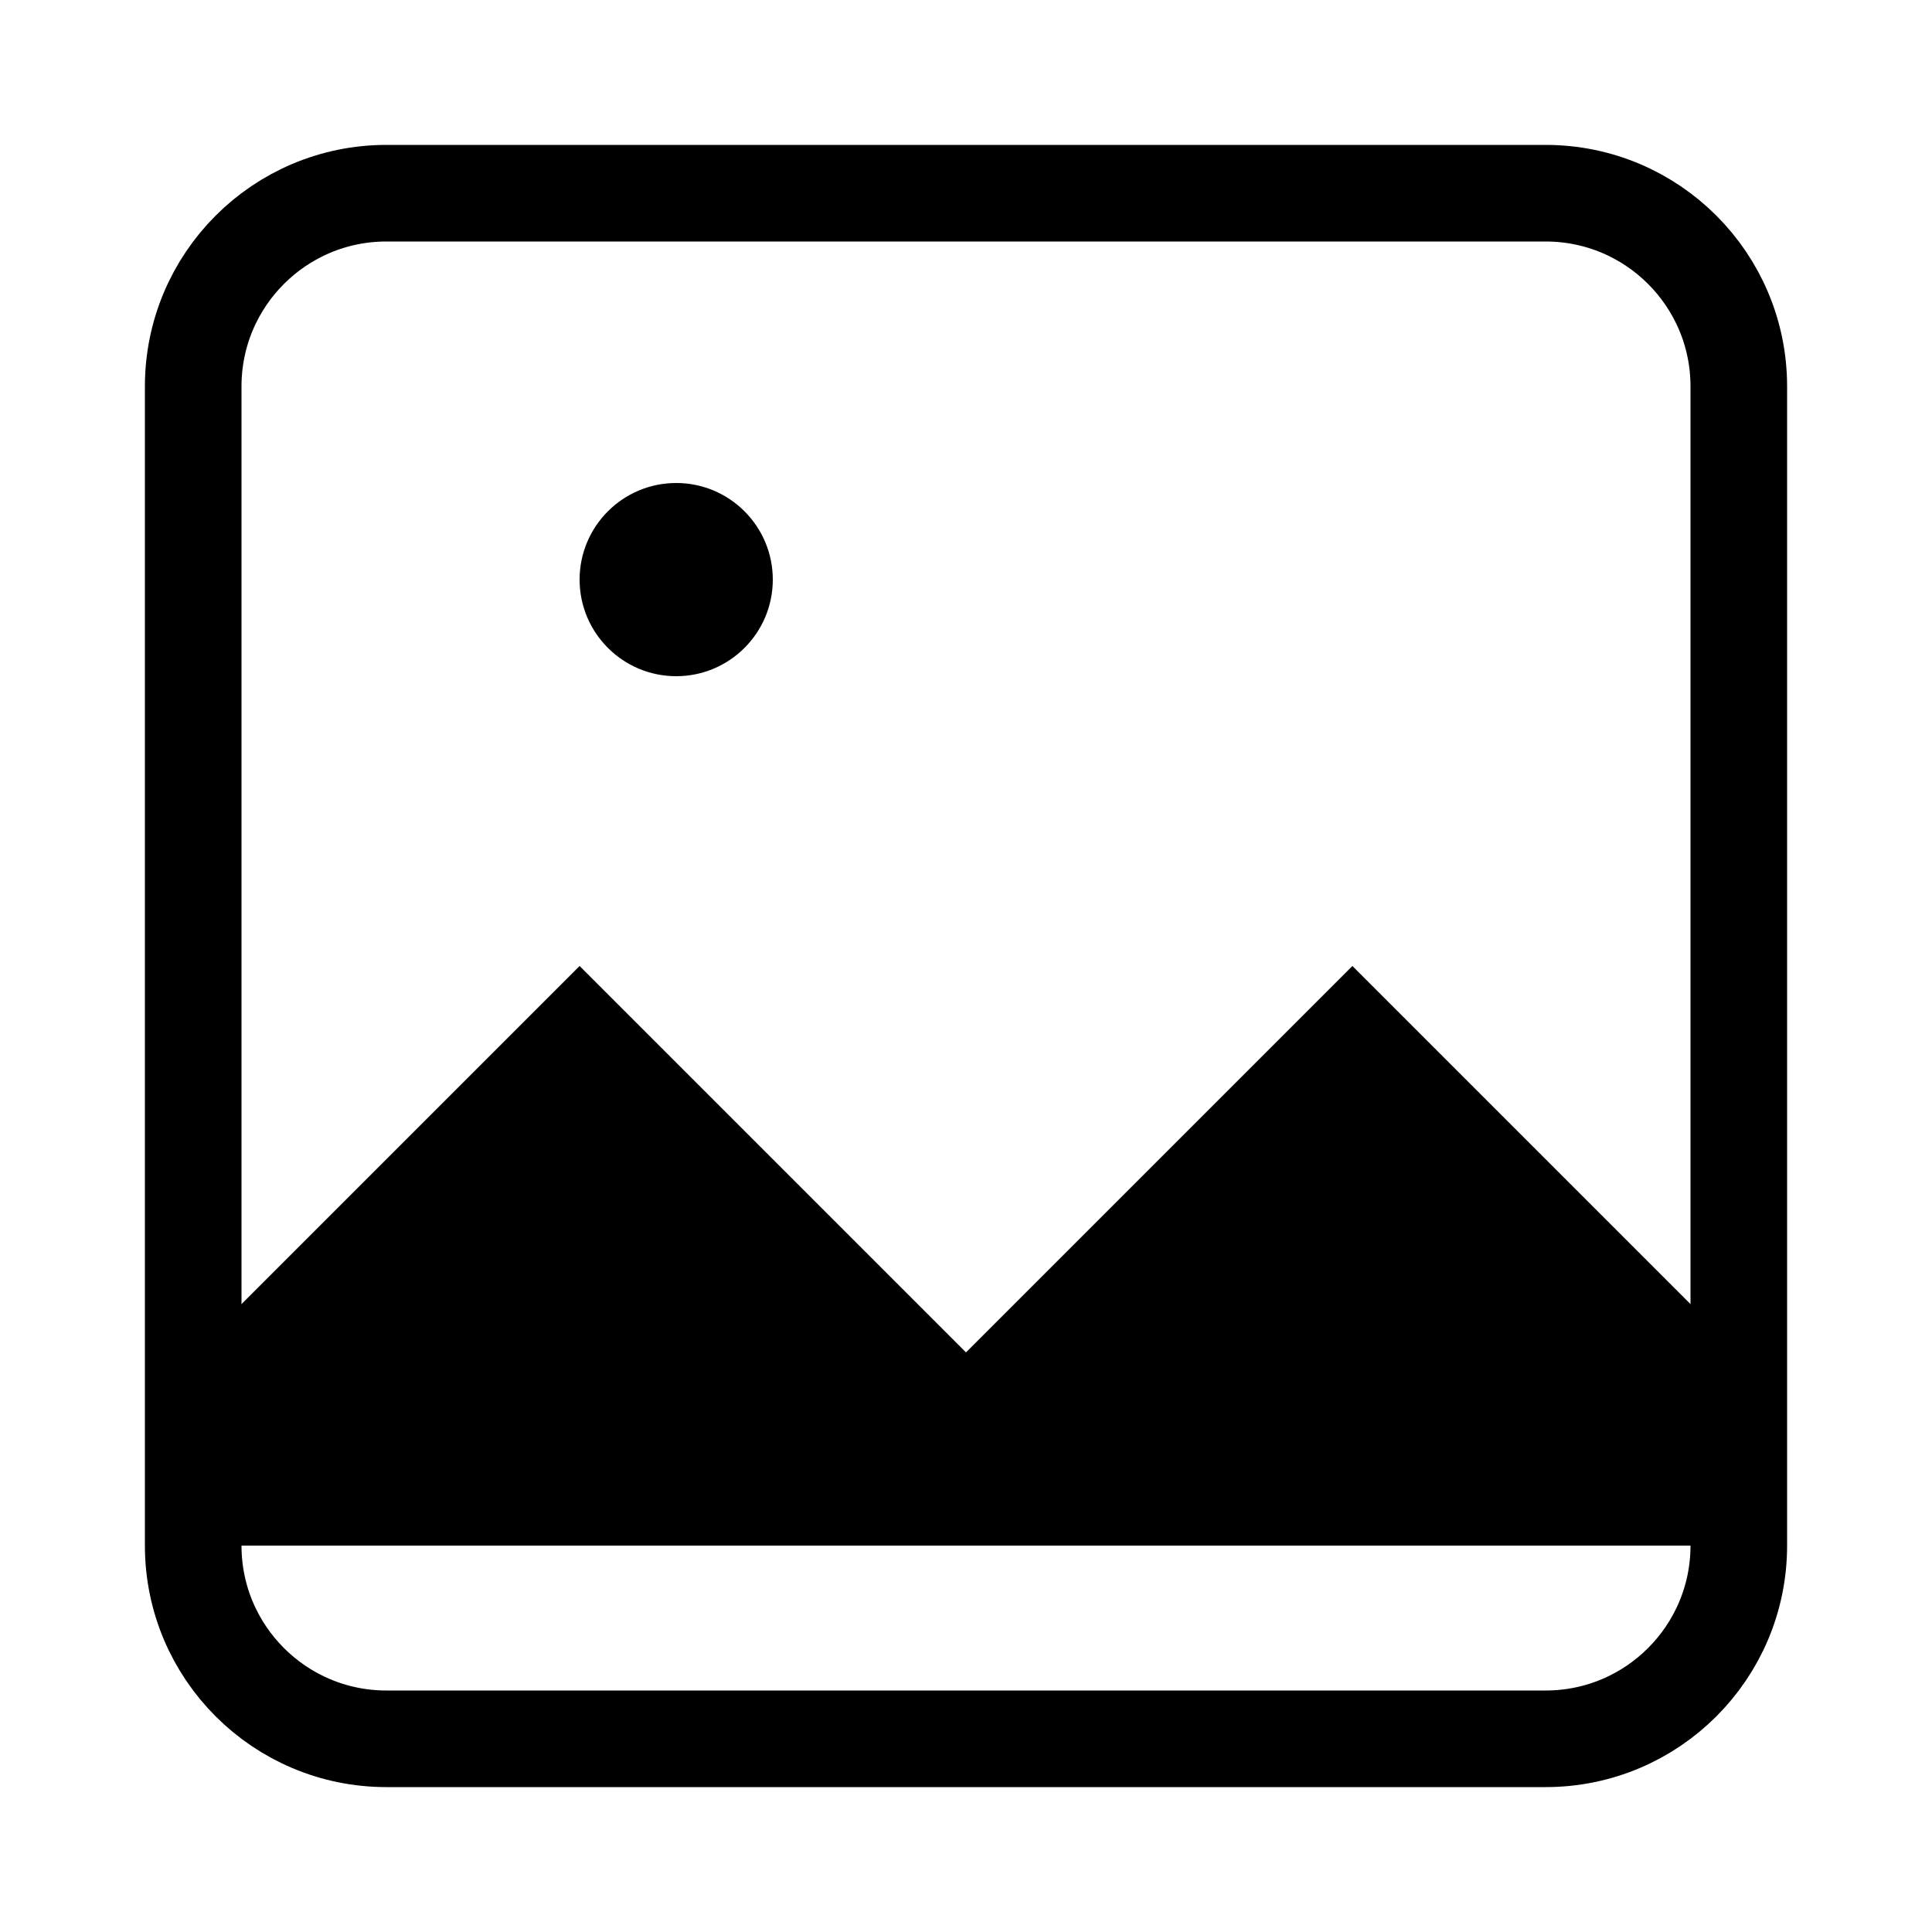
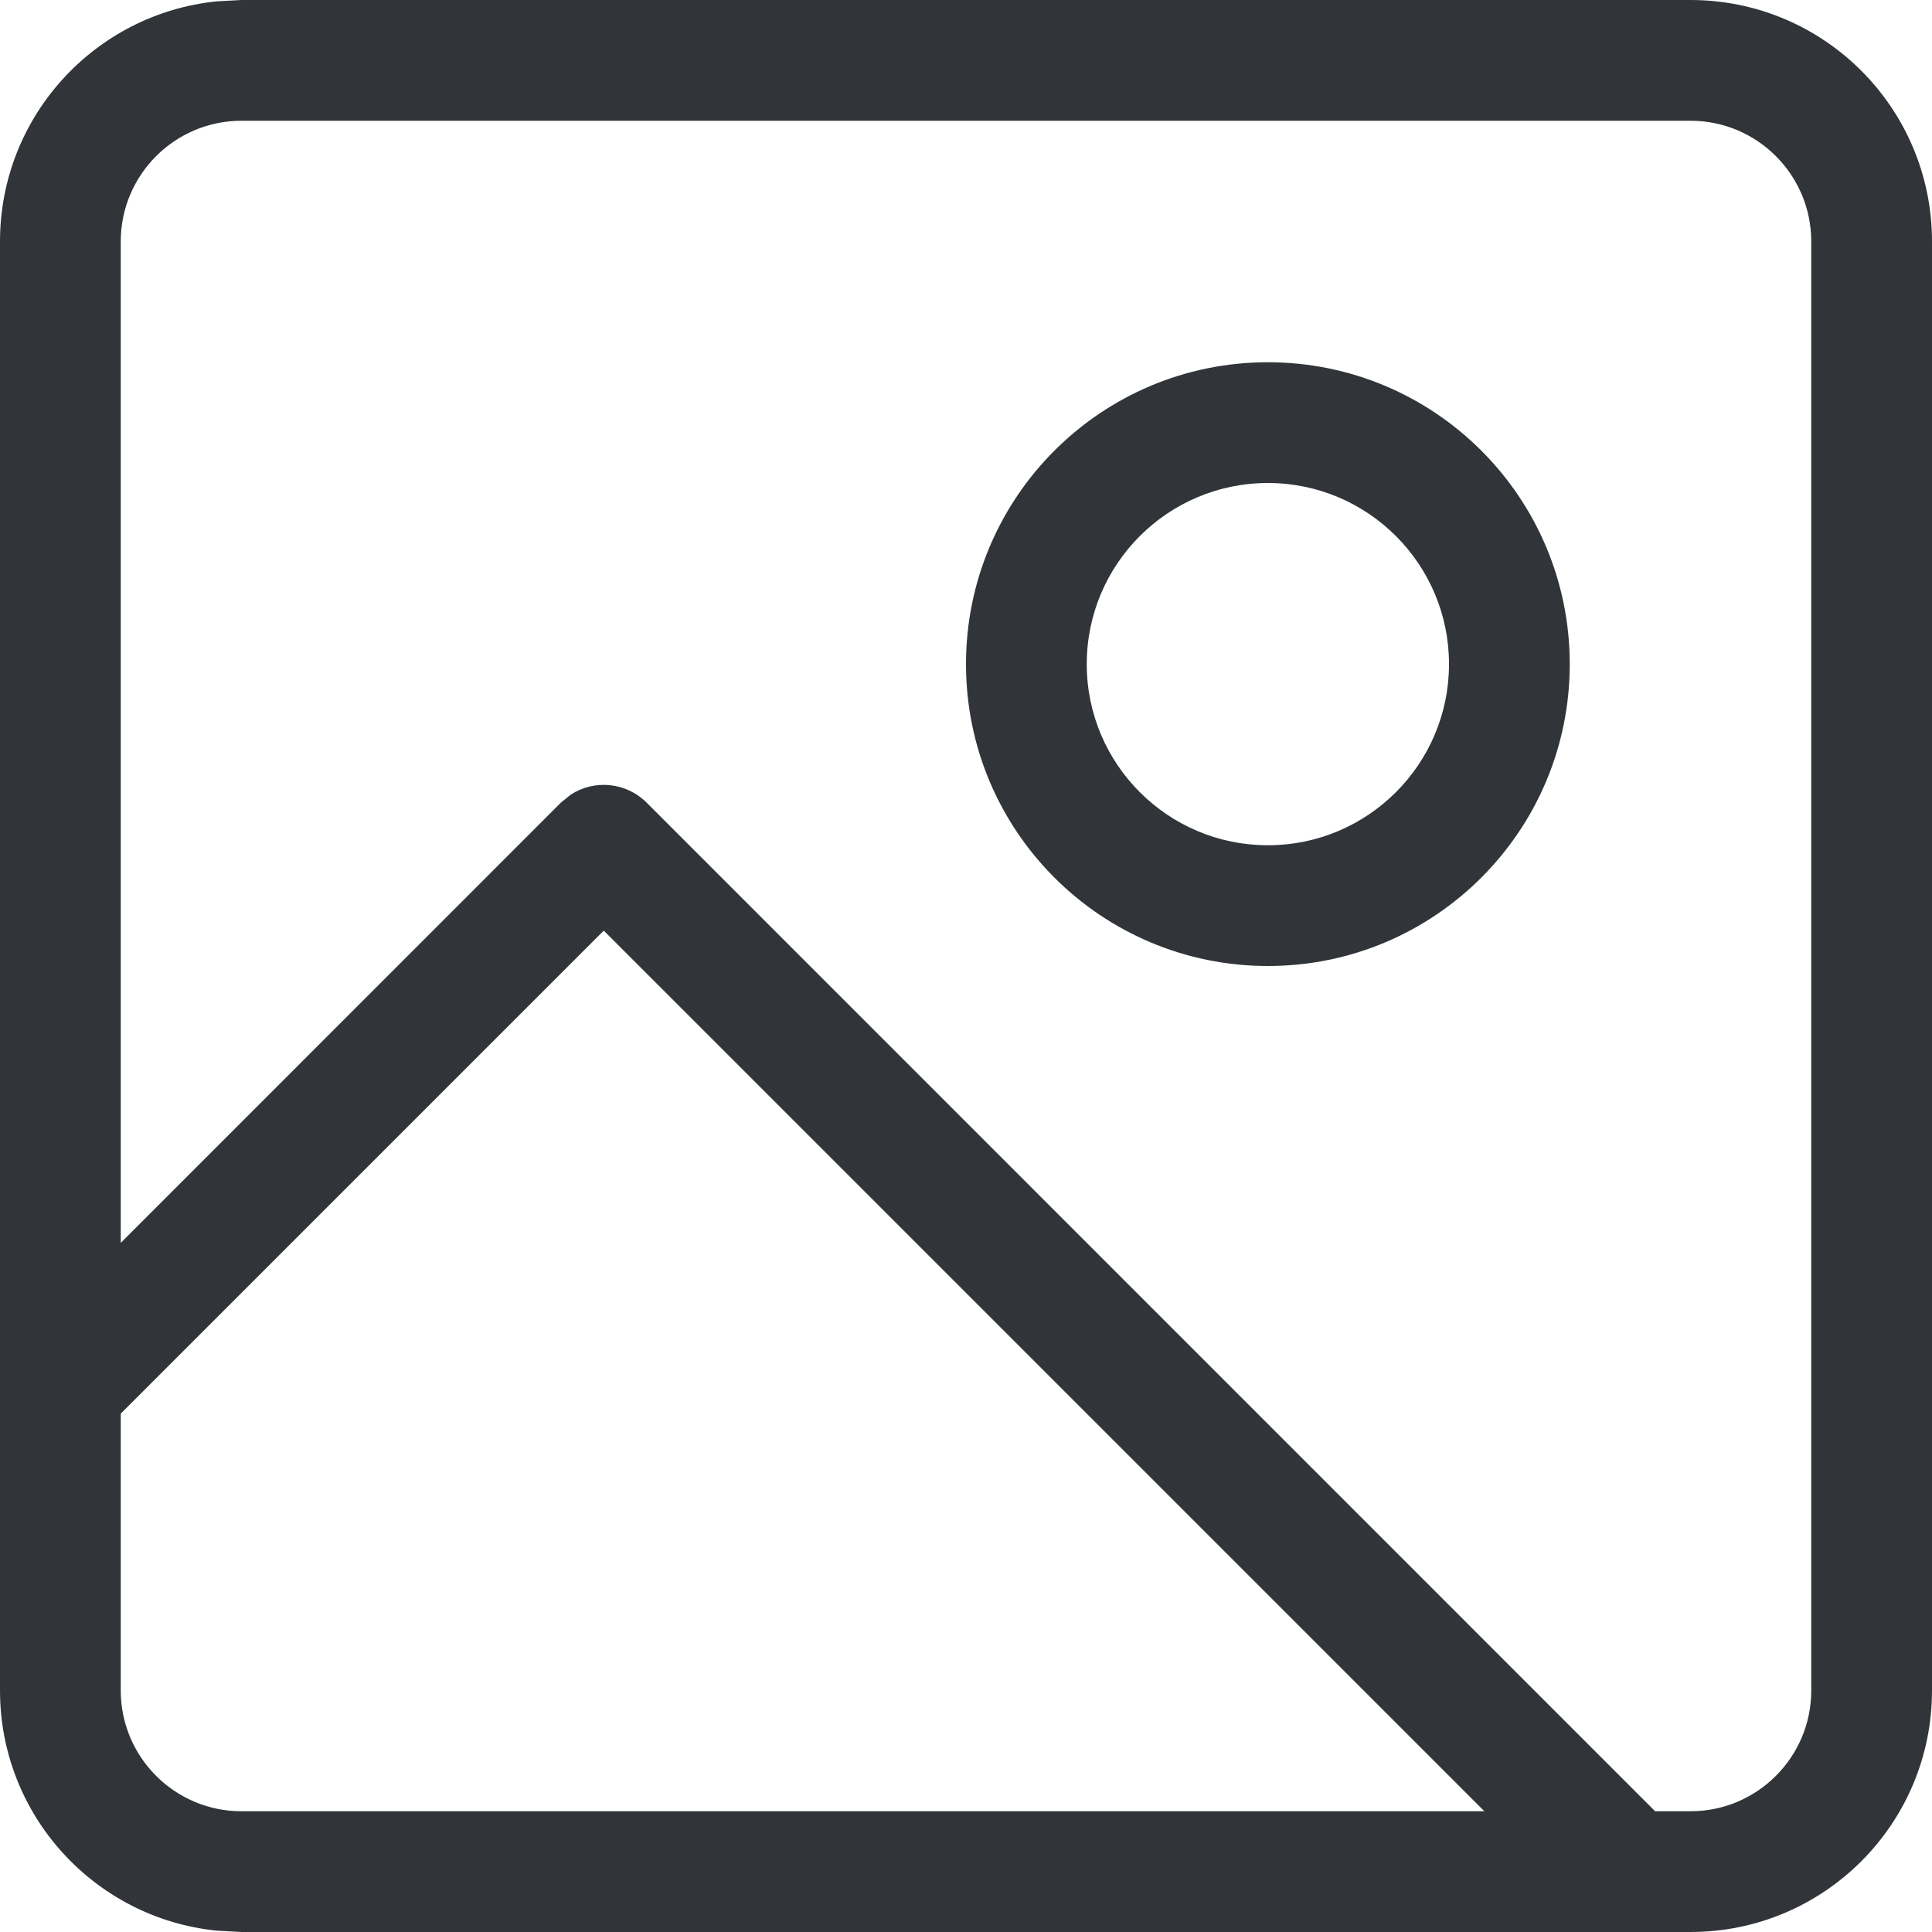
- <svg xmlns="http://www.w3.org/2000/svg" width="20" height="20" viewBox="0 0 20 20" fill="currentColor">
-   <rect x="2" y="2" width="16" height="16" rx="2" fill="none" stroke="currentColor" stroke-width="1" />
-   <path d="M2 14L6 10L10 14L14 10L18 14V16H2V14Z" />
-   <path d="M7 7C7.552 7 8 6.552 8 6C8 5.448 7.552 5 7 5C6.448 5 6 5.448 6 6C6 6.552 6.448 7 7 7Z" />
+ <svg xmlns="http://www.w3.org/2000/svg" width="16" height="16" viewBox="0 0 16 16" fill="none">
+   <path d="M14 0C15.105 0 16 0.895 16 2V14C16 15.105 15.105 16 14 16H2L1.796 15.989C0.787 15.887 0 15.036 0 14V2C0 0.964 0.787 0.113 1.796 0.011L2 0H14ZM1 11.707V14C1 14.552 1.448 15 2 15H12.293L5 7.707L1 11.707ZM2 1C1.448 1 1 1.448 1 2V10.293L4.646 6.646L4.725 6.582C4.919 6.454 5.183 6.476 5.354 6.646L13.707 15H14C14.552 15 15 14.552 15 14V2C15 1.448 14.552 1 14 1H2ZM10.5 3C11.881 3 13 4.119 13 5.5C13 6.881 11.881 8 10.5 8C9.119 8 8 6.881 8 5.5C8 4.119 9.119 3 10.5 3ZM10.5 4C9.672 4 9 4.672 9 5.5C9 6.328 9.672 7 10.5 7C11.328 7 12 6.328 12 5.5C12 4.672 11.328 4 10.5 4Z" fill="#1B1F24" fill-opacity="0.9" />
</svg>
